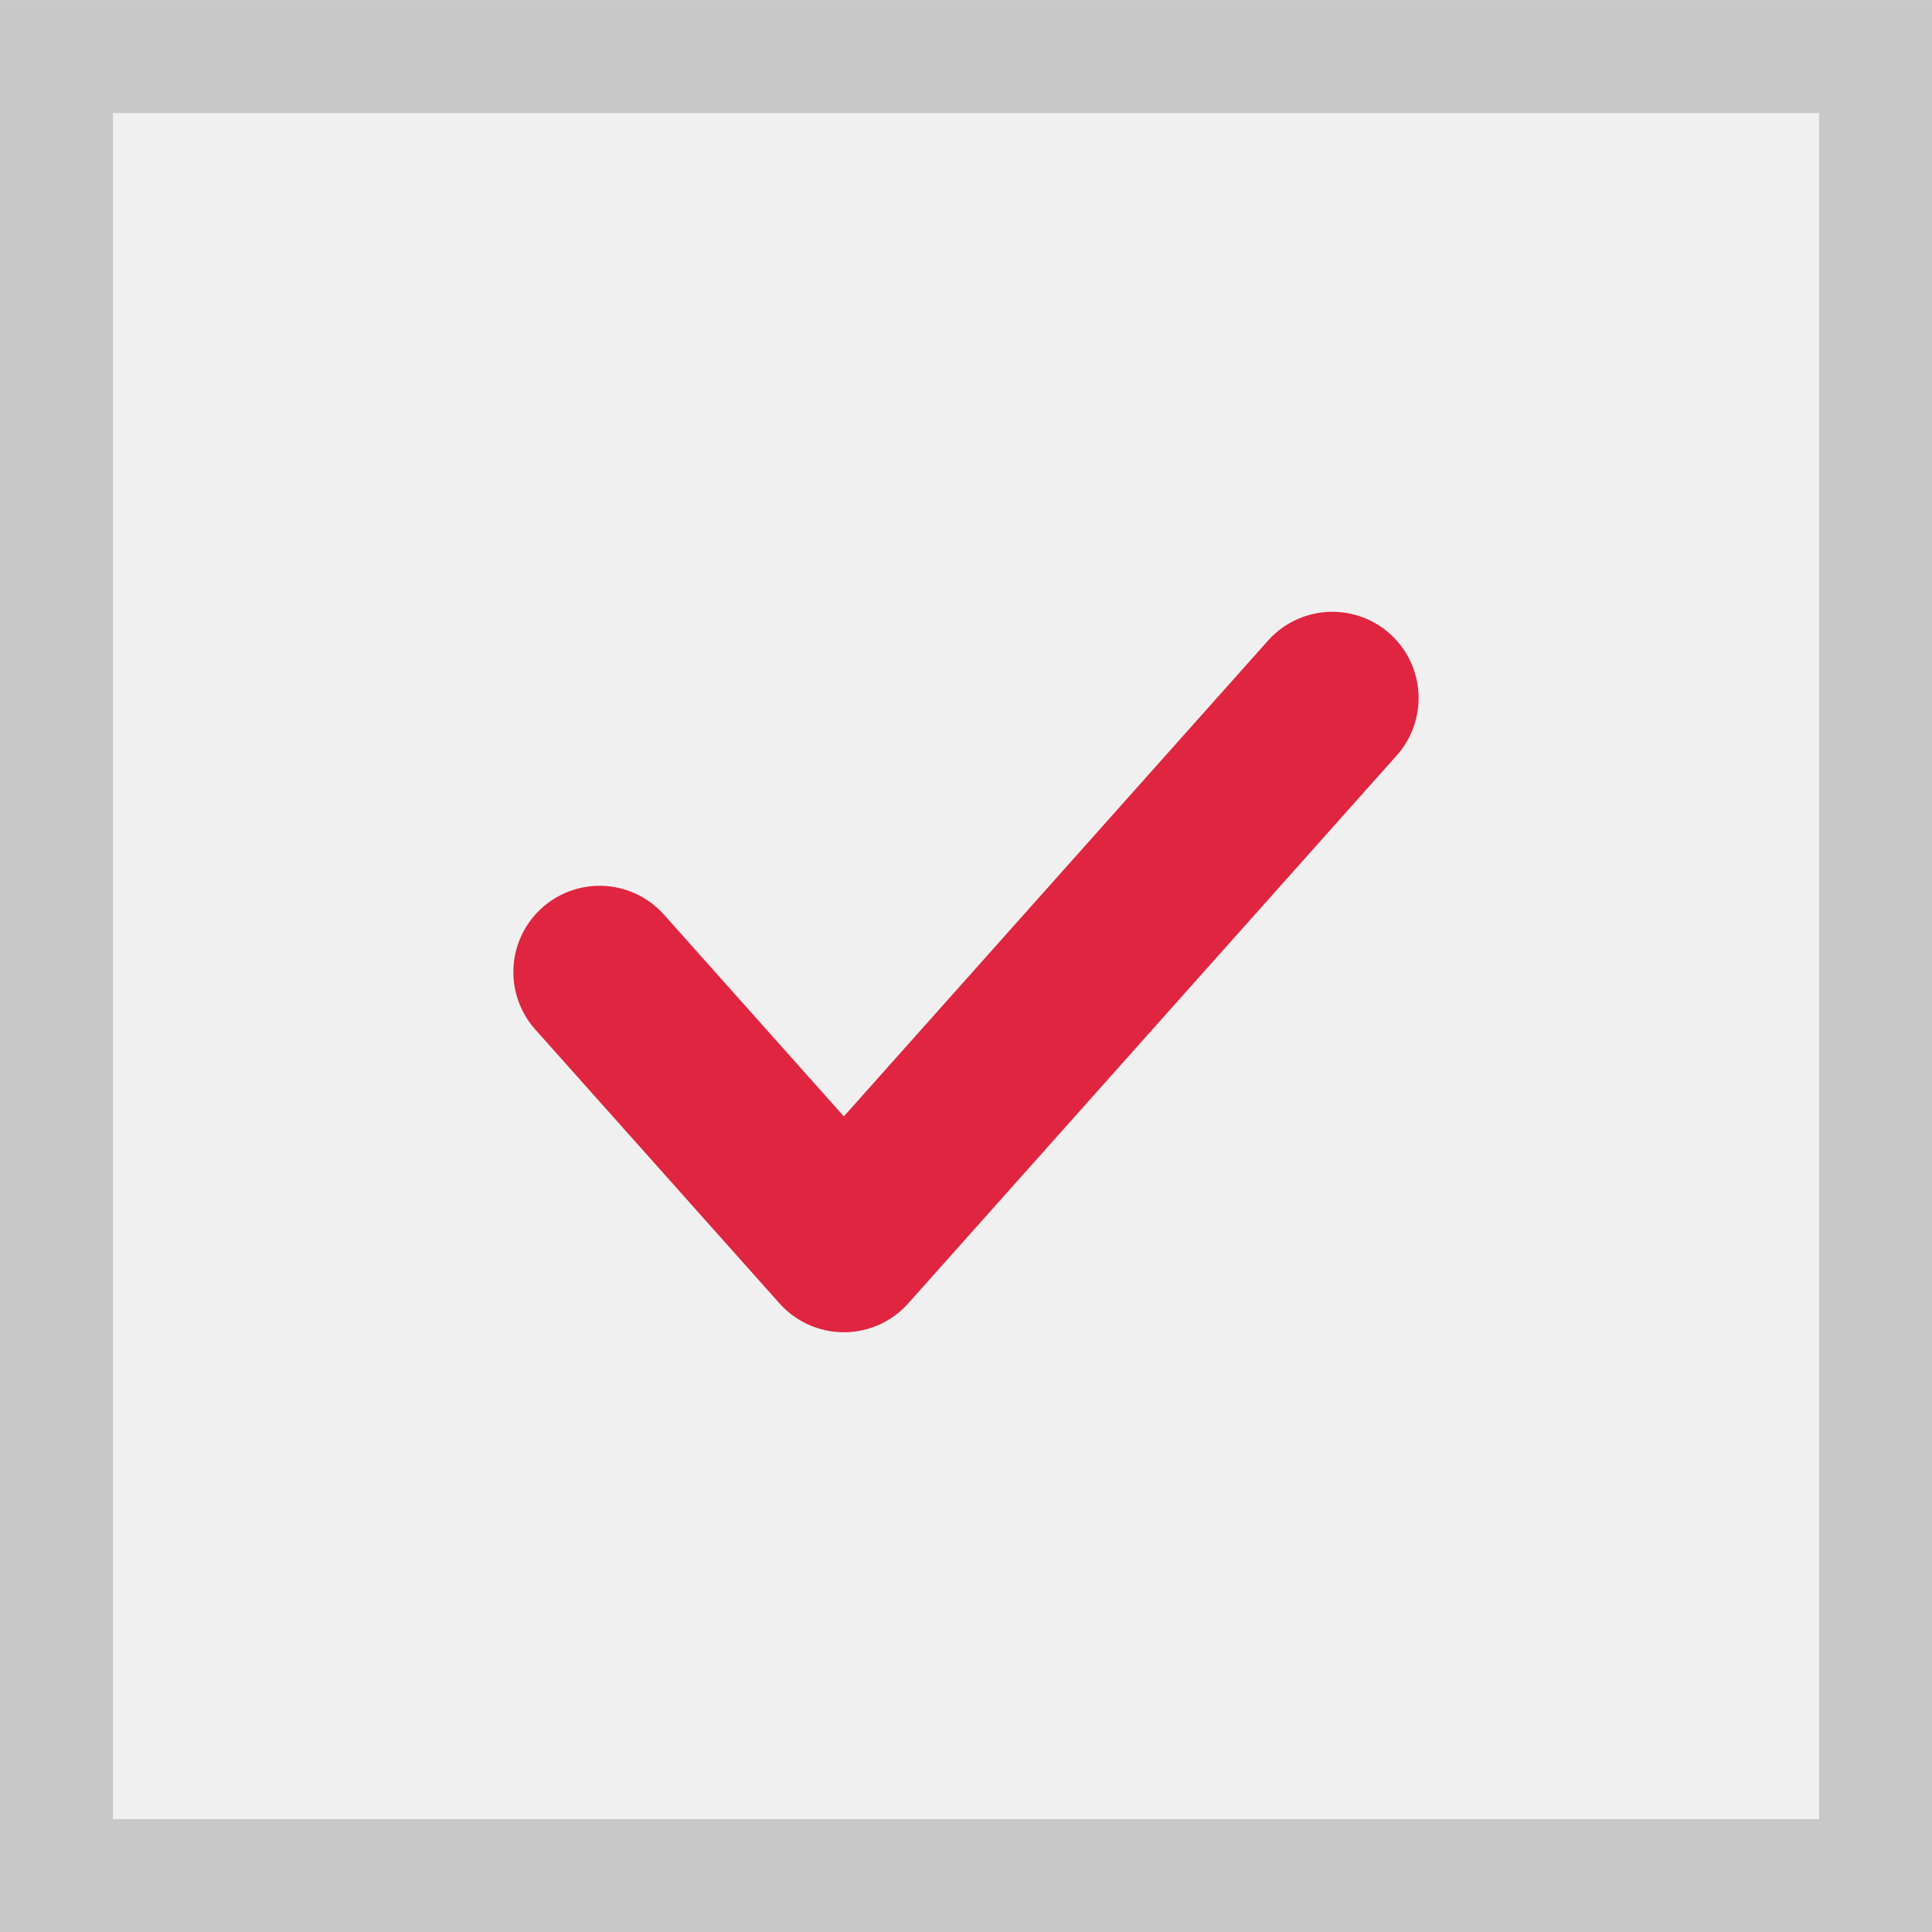
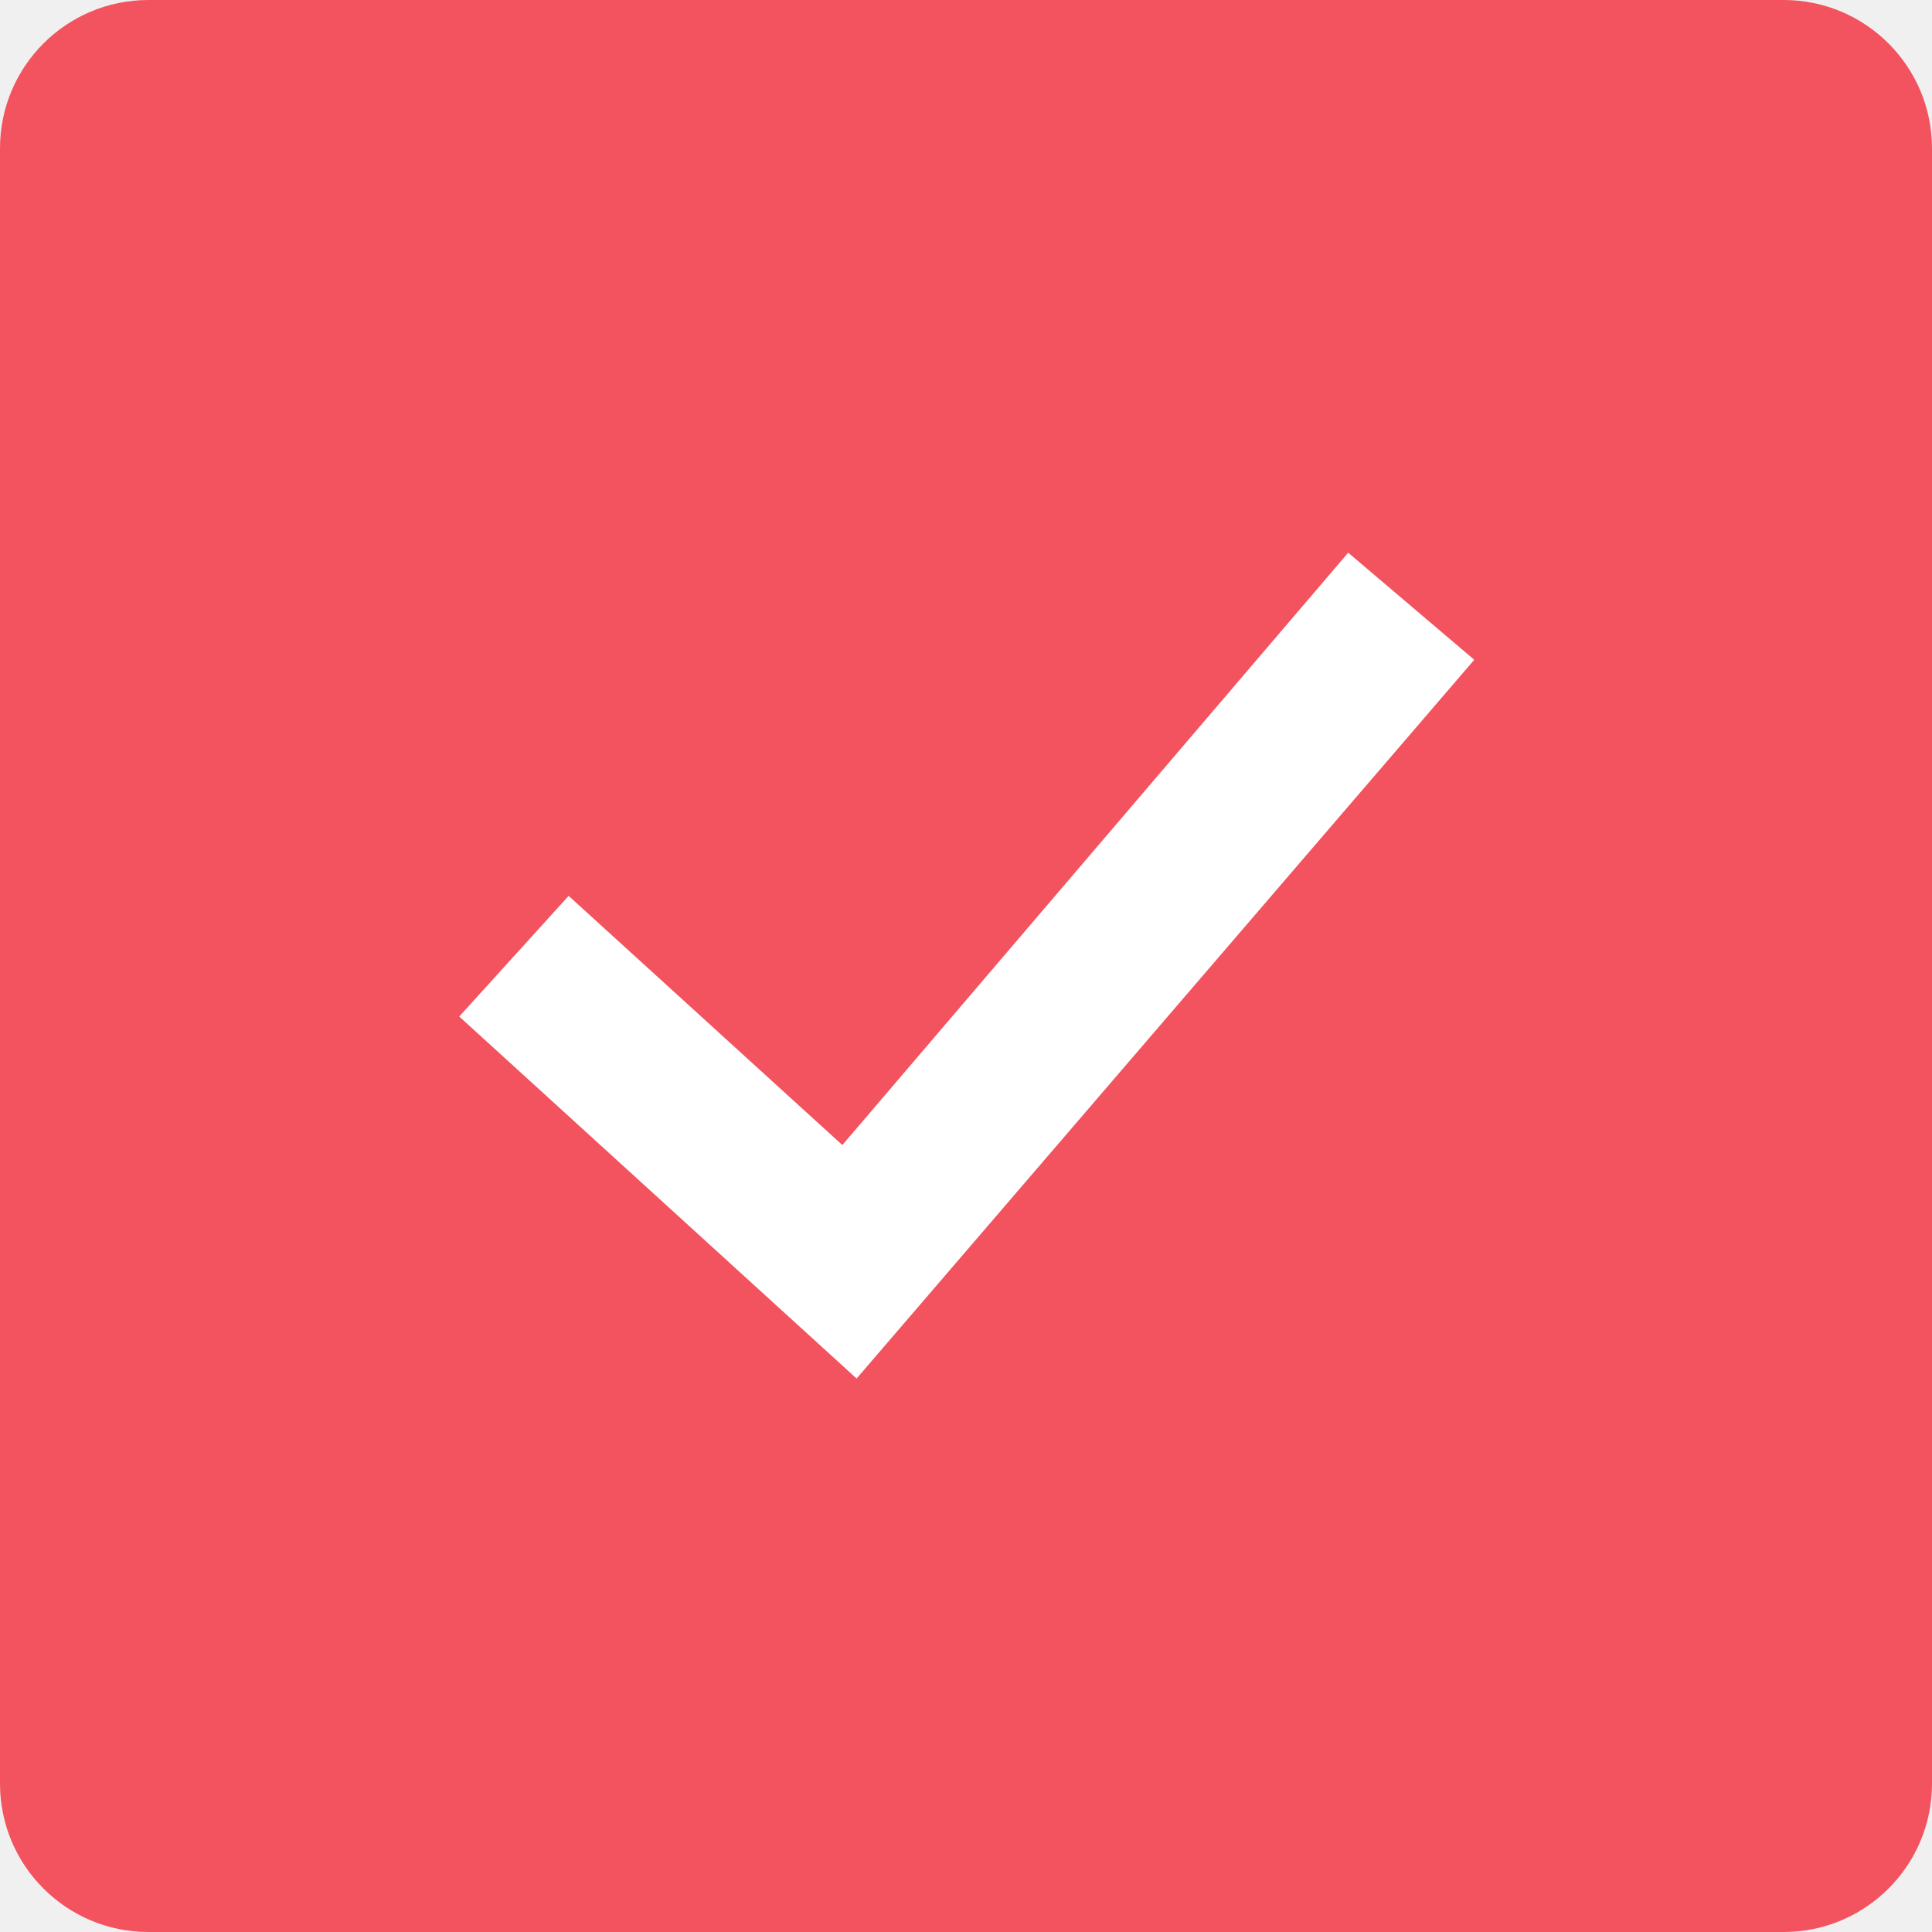
<svg xmlns="http://www.w3.org/2000/svg" viewBox="0 0 40 40" id="svg5262" version="1.1" width="100%" height="100%">
  <defs id="defs5274" />
-   <rect style="fill:none;stroke:#c8c8c8;stroke-width:2.338;stroke-opacity:1" id="rect2993" width="37.662" height="37.66" x="1.169" y="1.171" />
-   <path style="fill:none;stroke:#df253f;stroke-width:3.571;stroke-linecap:round;stroke-linejoin:round;stroke-miterlimit:4;stroke-opacity:1;stroke-dasharray:none" d="m 12.414,20.125 5.057,5.672 10.114,-11.345" id="path3785" />
+   <rect style="opacity:1;fill:#f2535e;fill-opacity:1;stroke:#f2535e;stroke-width:1;stroke-linecap:butt;stroke-linejoin:miter;stroke-miterlimit:4;stroke-dasharray:none;stroke-opacity:1" id="rect4717" width="39" height="39" x="0.5" y="0.5" rx="2.572" ry="2.572" />
+   <path id="path4419" d="m 10.653,20.88 6.934,6.323 11.614,-13.571" style="fill:none;stroke:#000000;stroke-width:1.296;stroke-linecap:butt;stroke-linejoin:miter;stroke-miterlimit:4;stroke-dasharray:none;stroke-opacity:0.229" />
+   <path style="fill:none;stroke:#ffffff;stroke-width:1.296;stroke-linecap:butt;stroke-linejoin:miter;stroke-miterlimit:4;stroke-dasharray:none;stroke-opacity:1" d="m 10.653,19.802 6.934,6.323 11.614,-13.571" id="path3785" />
+   <path style="fill:#ffffff;fill-opacity:1;fill-rule:evenodd;stroke:none;stroke-width:1px;stroke-linecap:butt;stroke-linejoin:miter;stroke-opacity:1" d="m 27.913,11.443 2.61,2.217 -12.788,14.881 -8.227,-7.495 2.265,-2.498 5.667,5.159 z" id="path4424" />
</svg>
